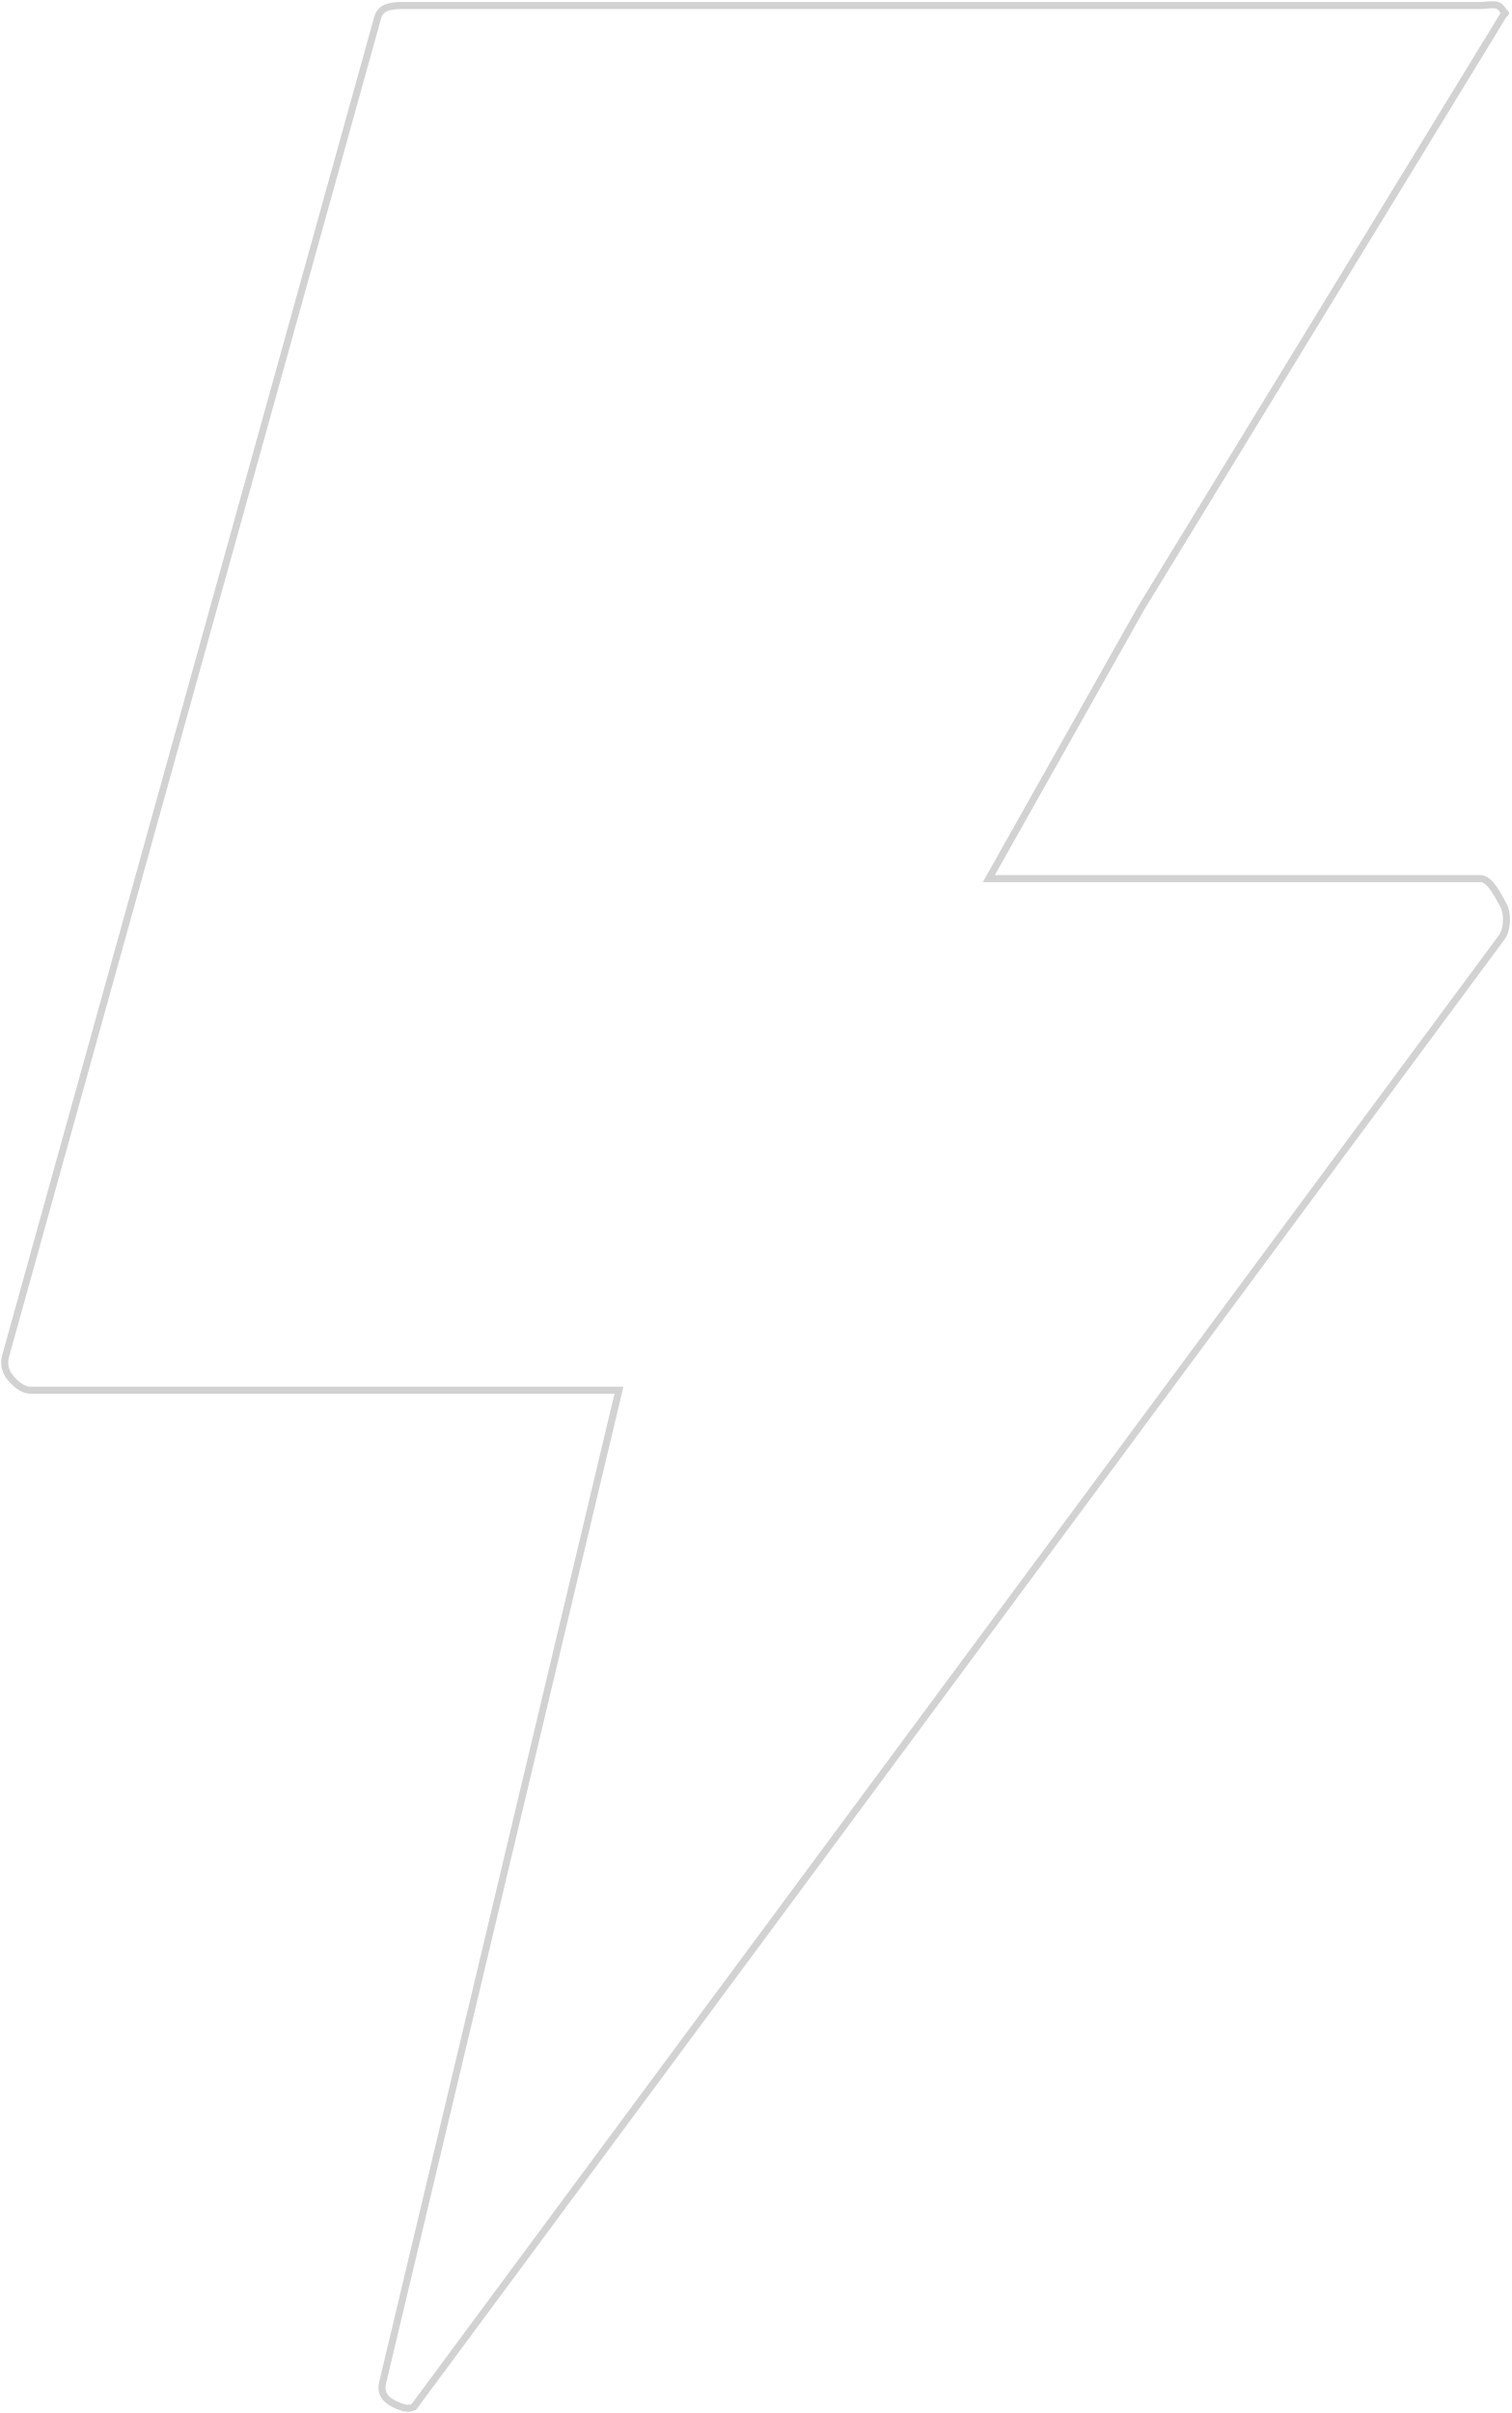
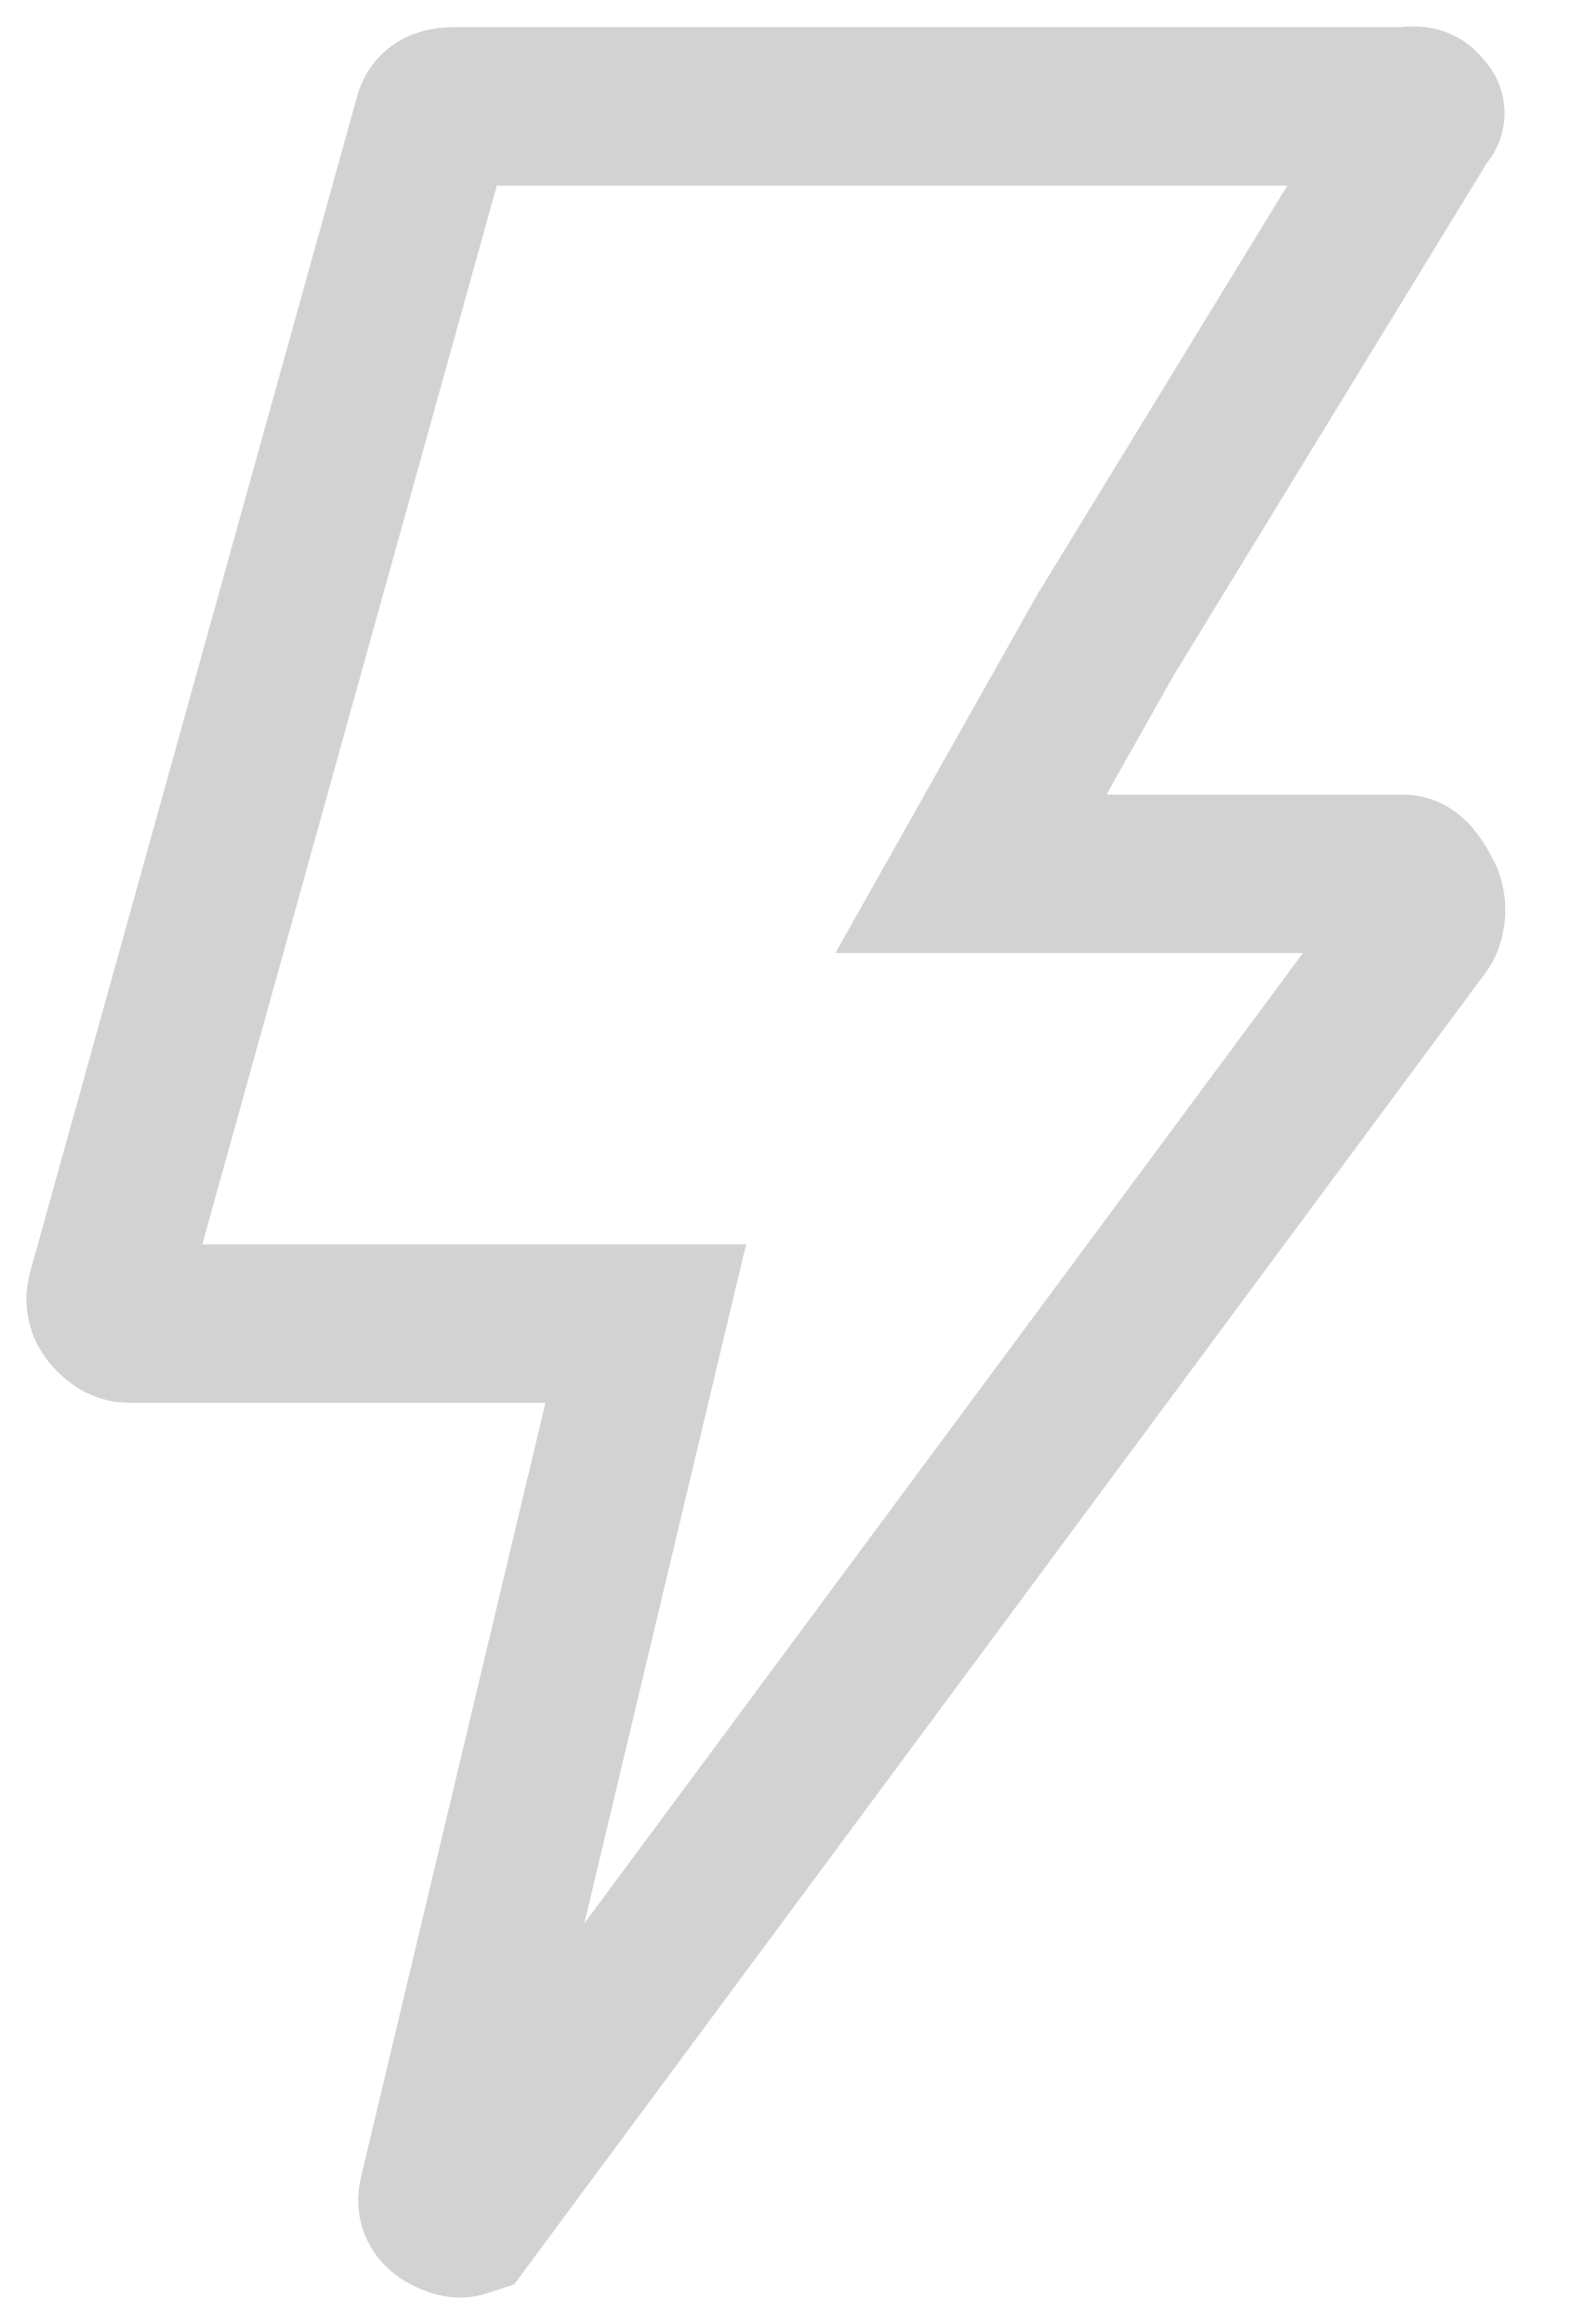
- <svg xmlns="http://www.w3.org/2000/svg" viewBox="0 0 322 514" version="1.1">
-   <g stroke="none" stroke-width="1" fill="none" fill-rule="evenodd">
-     <path d="M320.018,199.625 C321.192,198.028 321.318,194.591 320.371,192.88 C319.403,191.155 317.535,187.151 315.482,187.151 L210.7,187.151 L243.164,129.499 L320.119,3.595 C321.1,1.997 321.088,3.62 320.086,2.011 C319.127,0.426 317.304,1.179 315.322,1.179 L85.834,1.179 C83.317,1.179 81.116,1.443 80.479,3.731 L1.179,288.909 C0.746,290.454 1.11,292.137 2.159,293.41 C3.207,294.687 4.802,296.135 6.512,296.135 L131.888,296.135 L81.527,507.559 C80.957,509.993 82.301,511.4 84.706,512.408 C85.436,512.685 86.165,513 86.928,513 C87.332,513 87.788,512.854 88.177,512.714 L320.018,199.625 Z" id="Icon-elektriciteit-Copy-14" stroke="#D2D2D2" stroke-width="1.5" />
+ <svg xmlns="http://www.w3.org/2000/svg" width="15px" height="22px" viewBox="0 0 15 22" version="1.1">
+   <g id="Symbols" stroke="none" stroke-width="1" fill="none" fill-rule="evenodd">
+     <path d="M13.462,8.759 C13.508,8.696 13.512,8.562 13.475,8.495 C13.438,8.428 13.365,8.272 13.284,8.272 L9.191,8.272 L10.46,6.019 L13.466,1.101 C13.504,1.039 13.503,1.102 13.464,1.04 C13.427,0.978 13.356,1.007 13.278,1.007 L4.314,1.007 C4.216,1.007 4.13,1.017 4.105,1.107 L1.007,12.246 C0.99,12.307 1.004,12.373 1.045,12.422 C1.086,12.472 1.149,12.529 1.215,12.529 L6.113,12.529 L4.146,20.787 C4.123,20.883 4.176,20.938 4.27,20.977 C4.298,20.988 4.327,21 4.357,21 C4.372,21 4.39,20.994 4.405,20.989 L13.462,8.759 Z" id="Icon-elektriciteit-Copy-14" stroke="#D2D2D2" stroke-width="1.5" />
  </g>
</svg>
